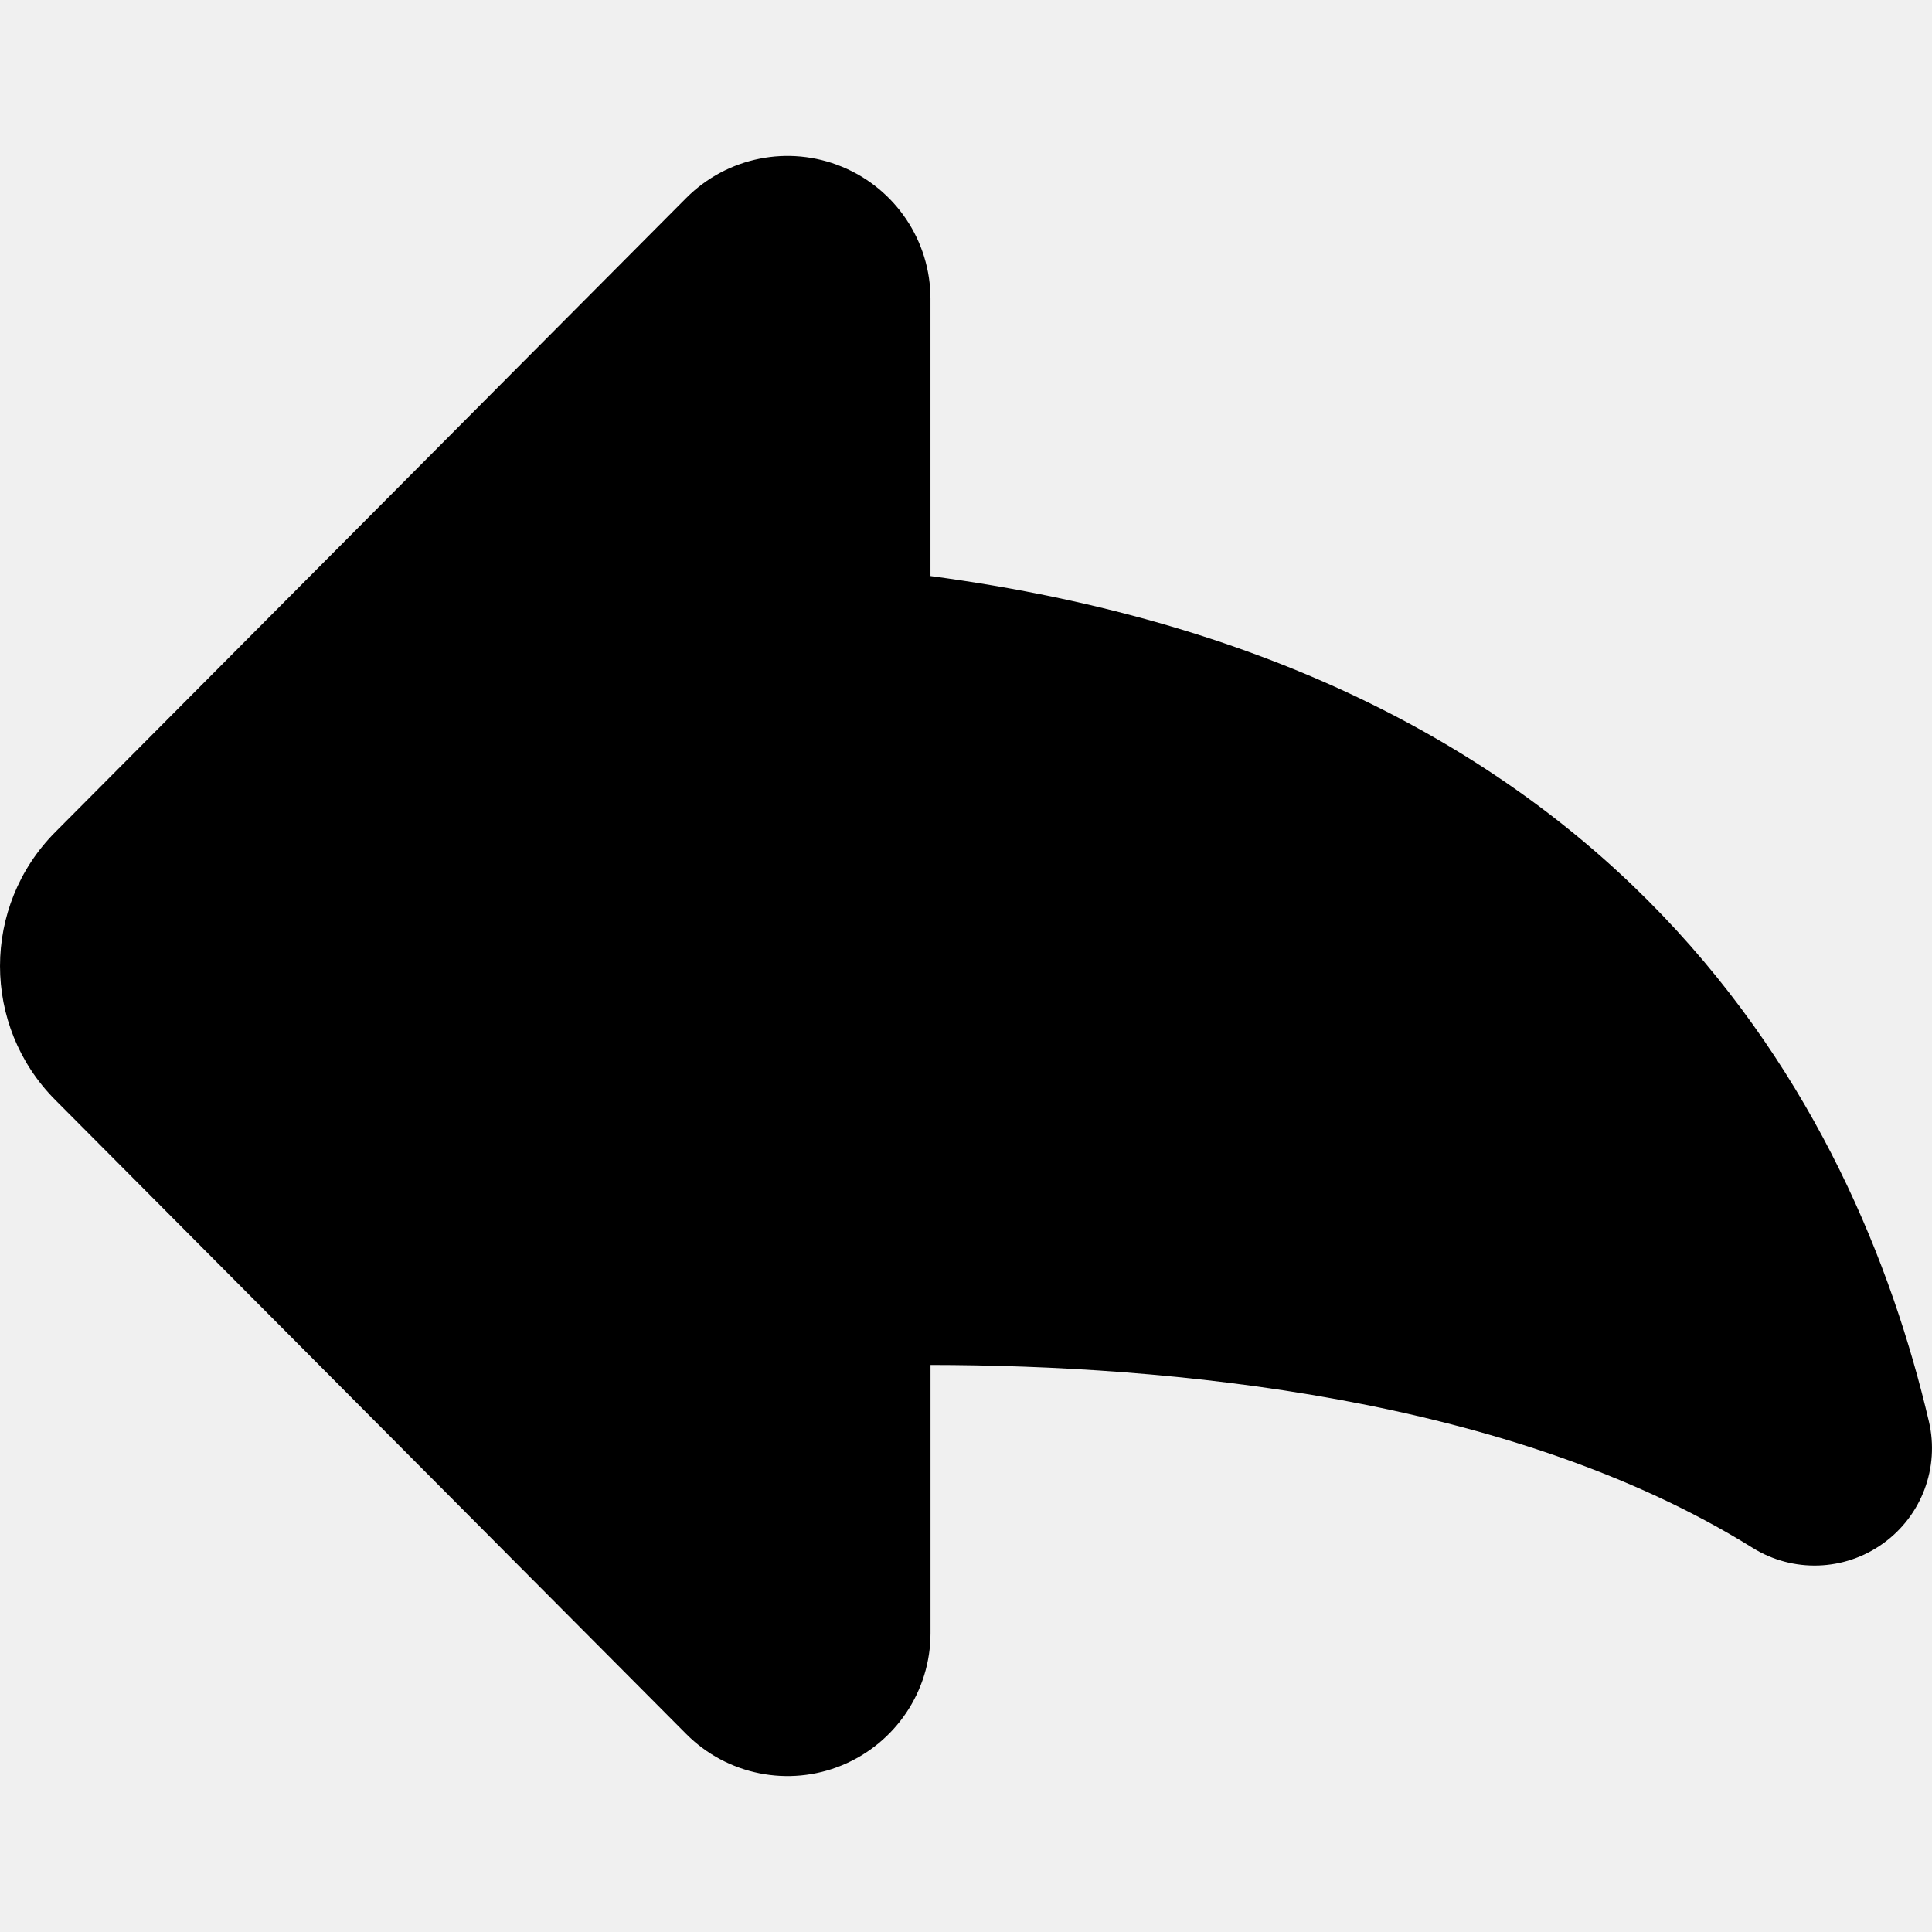
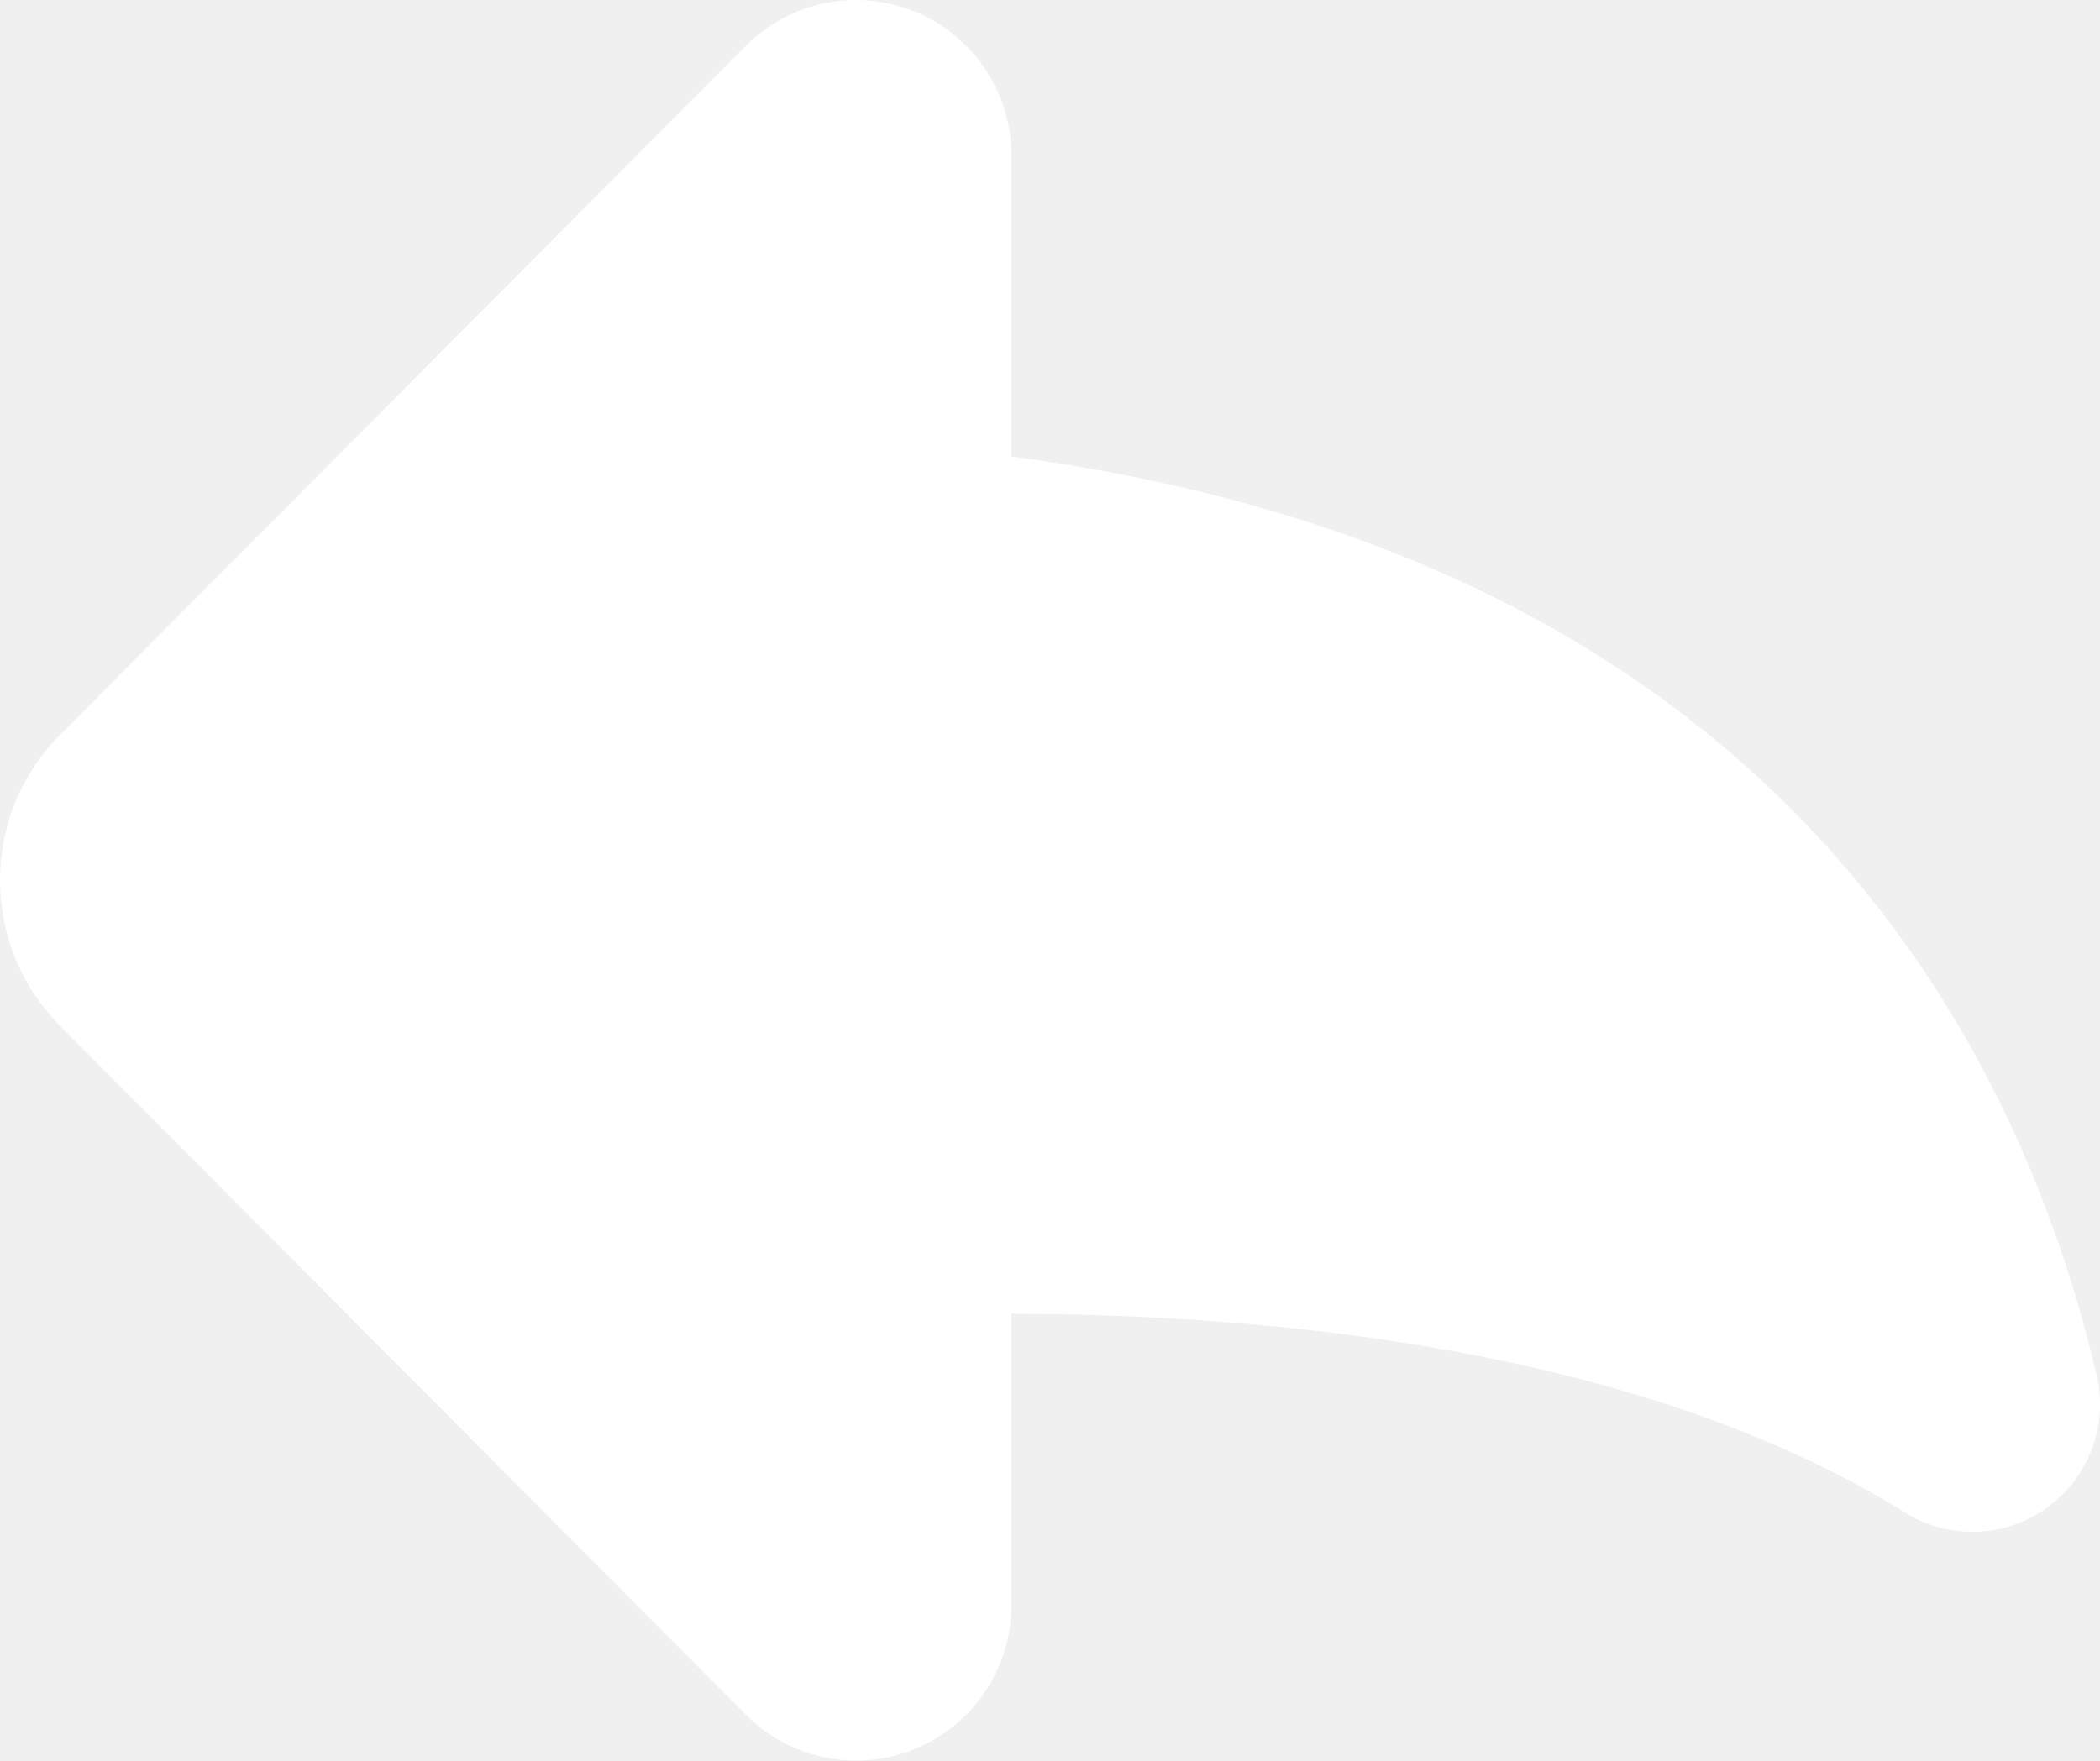
- <svg xmlns="http://www.w3.org/2000/svg" version="1.1" id="Capa_1" x="0px" y="0px" width="45.58px" height="45.58px" viewBox="0 0 45.58 45.58" style="enable-background:new 0 0 45.58 45.58;" xml:space="preserve">
-   <g>
-     <path d="M45.506,33.532c-1.741-7.42-7.161-17.758-23.554-19.942V7.047c0-1.364-0.826-2.593-2.087-3.113   c-1.261-0.521-2.712-0.229-3.675,0.737L1.305,19.63c-1.739,1.748-1.74,4.572-0.001,6.32L16.19,40.909   c0.961,0.966,2.415,1.258,3.676,0.737c1.261-0.521,2.087-1.75,2.087-3.113v-6.331c5.593,0.007,13.656,0.743,19.392,4.313   c0.953,0.594,2.168,0.555,3.08-0.101C45.335,35.762,45.763,34.624,45.506,33.532z" />
+ <svg xmlns="http://www.w3.org/2000/svg" version="1.1" id="Capa_1" x="0px" y="0px" width="35" height="29.351" viewBox="0 0 35 29.351" xml:space="preserve">
+   <defs id="defs39" />
+   <g id="g4" style="fill:#ffffff" transform="matrix(0.7678896,0,0,0.7678896,-1.9188962e-4,-2.824929)">
+     <path d="M 45.506,33.532 C 43.765,26.112 38.345,15.774 21.952,13.59 V 7.047 C 21.952,5.683 21.126,4.454 19.865,3.934 18.604,3.413 17.153,3.705 16.19,4.671 L 1.305,19.63 c -1.739,1.748 -1.74,4.572 -10e-4,6.32 L 16.19,40.909 c 0.961,0.966 2.415,1.258 3.676,0.737 1.261,-0.521 2.087,-1.75 2.087,-3.113 v -6.331 c 5.593,0.007 13.656,0.743 19.392,4.313 0.953,0.594 2.168,0.555 3.08,-0.101 0.91,-0.652 1.338,-1.79 1.081,-2.882 z" id="path2" style="fill:#ffffff" />
  </g>
-   <g>
+   <g id="g6" transform="translate(-2.4989218e-4,-3.678822)">
</g>
-   <g>
+   <g id="g8" transform="translate(-2.4989218e-4,-3.678822)">
</g>
-   <g>
+   <g id="g10" transform="translate(-2.4989218e-4,-3.678822)">
</g>
-   <g>
+   <g id="g12" transform="translate(-2.4989218e-4,-3.678822)">
</g>
-   <g>
+   <g id="g14" transform="translate(-2.4989218e-4,-3.678822)">
</g>
-   <g>
+   <g id="g16" transform="translate(-2.4989218e-4,-3.678822)">
</g>
-   <g>
+   <g id="g18" transform="translate(-2.4989218e-4,-3.678822)">
</g>
-   <g>
+   <g id="g20" transform="translate(-2.4989218e-4,-3.678822)">
</g>
-   <g>
+   <g id="g22" transform="translate(-2.4989218e-4,-3.678822)">
</g>
-   <g>
+   <g id="g24" transform="translate(-2.4989218e-4,-3.678822)">
</g>
-   <g>
+   <g id="g26" transform="translate(-2.4989218e-4,-3.678822)">
</g>
-   <g>
+   <g id="g28" transform="translate(-2.4989218e-4,-3.678822)">
</g>
-   <g>
+   <g id="g30" transform="translate(-2.4989218e-4,-3.678822)">
</g>
-   <g>
+   <g id="g32" transform="translate(-2.4989218e-4,-3.678822)">
</g>
-   <g>
+   <g id="g34" transform="translate(-2.4989218e-4,-3.678822)">
</g>
</svg>
